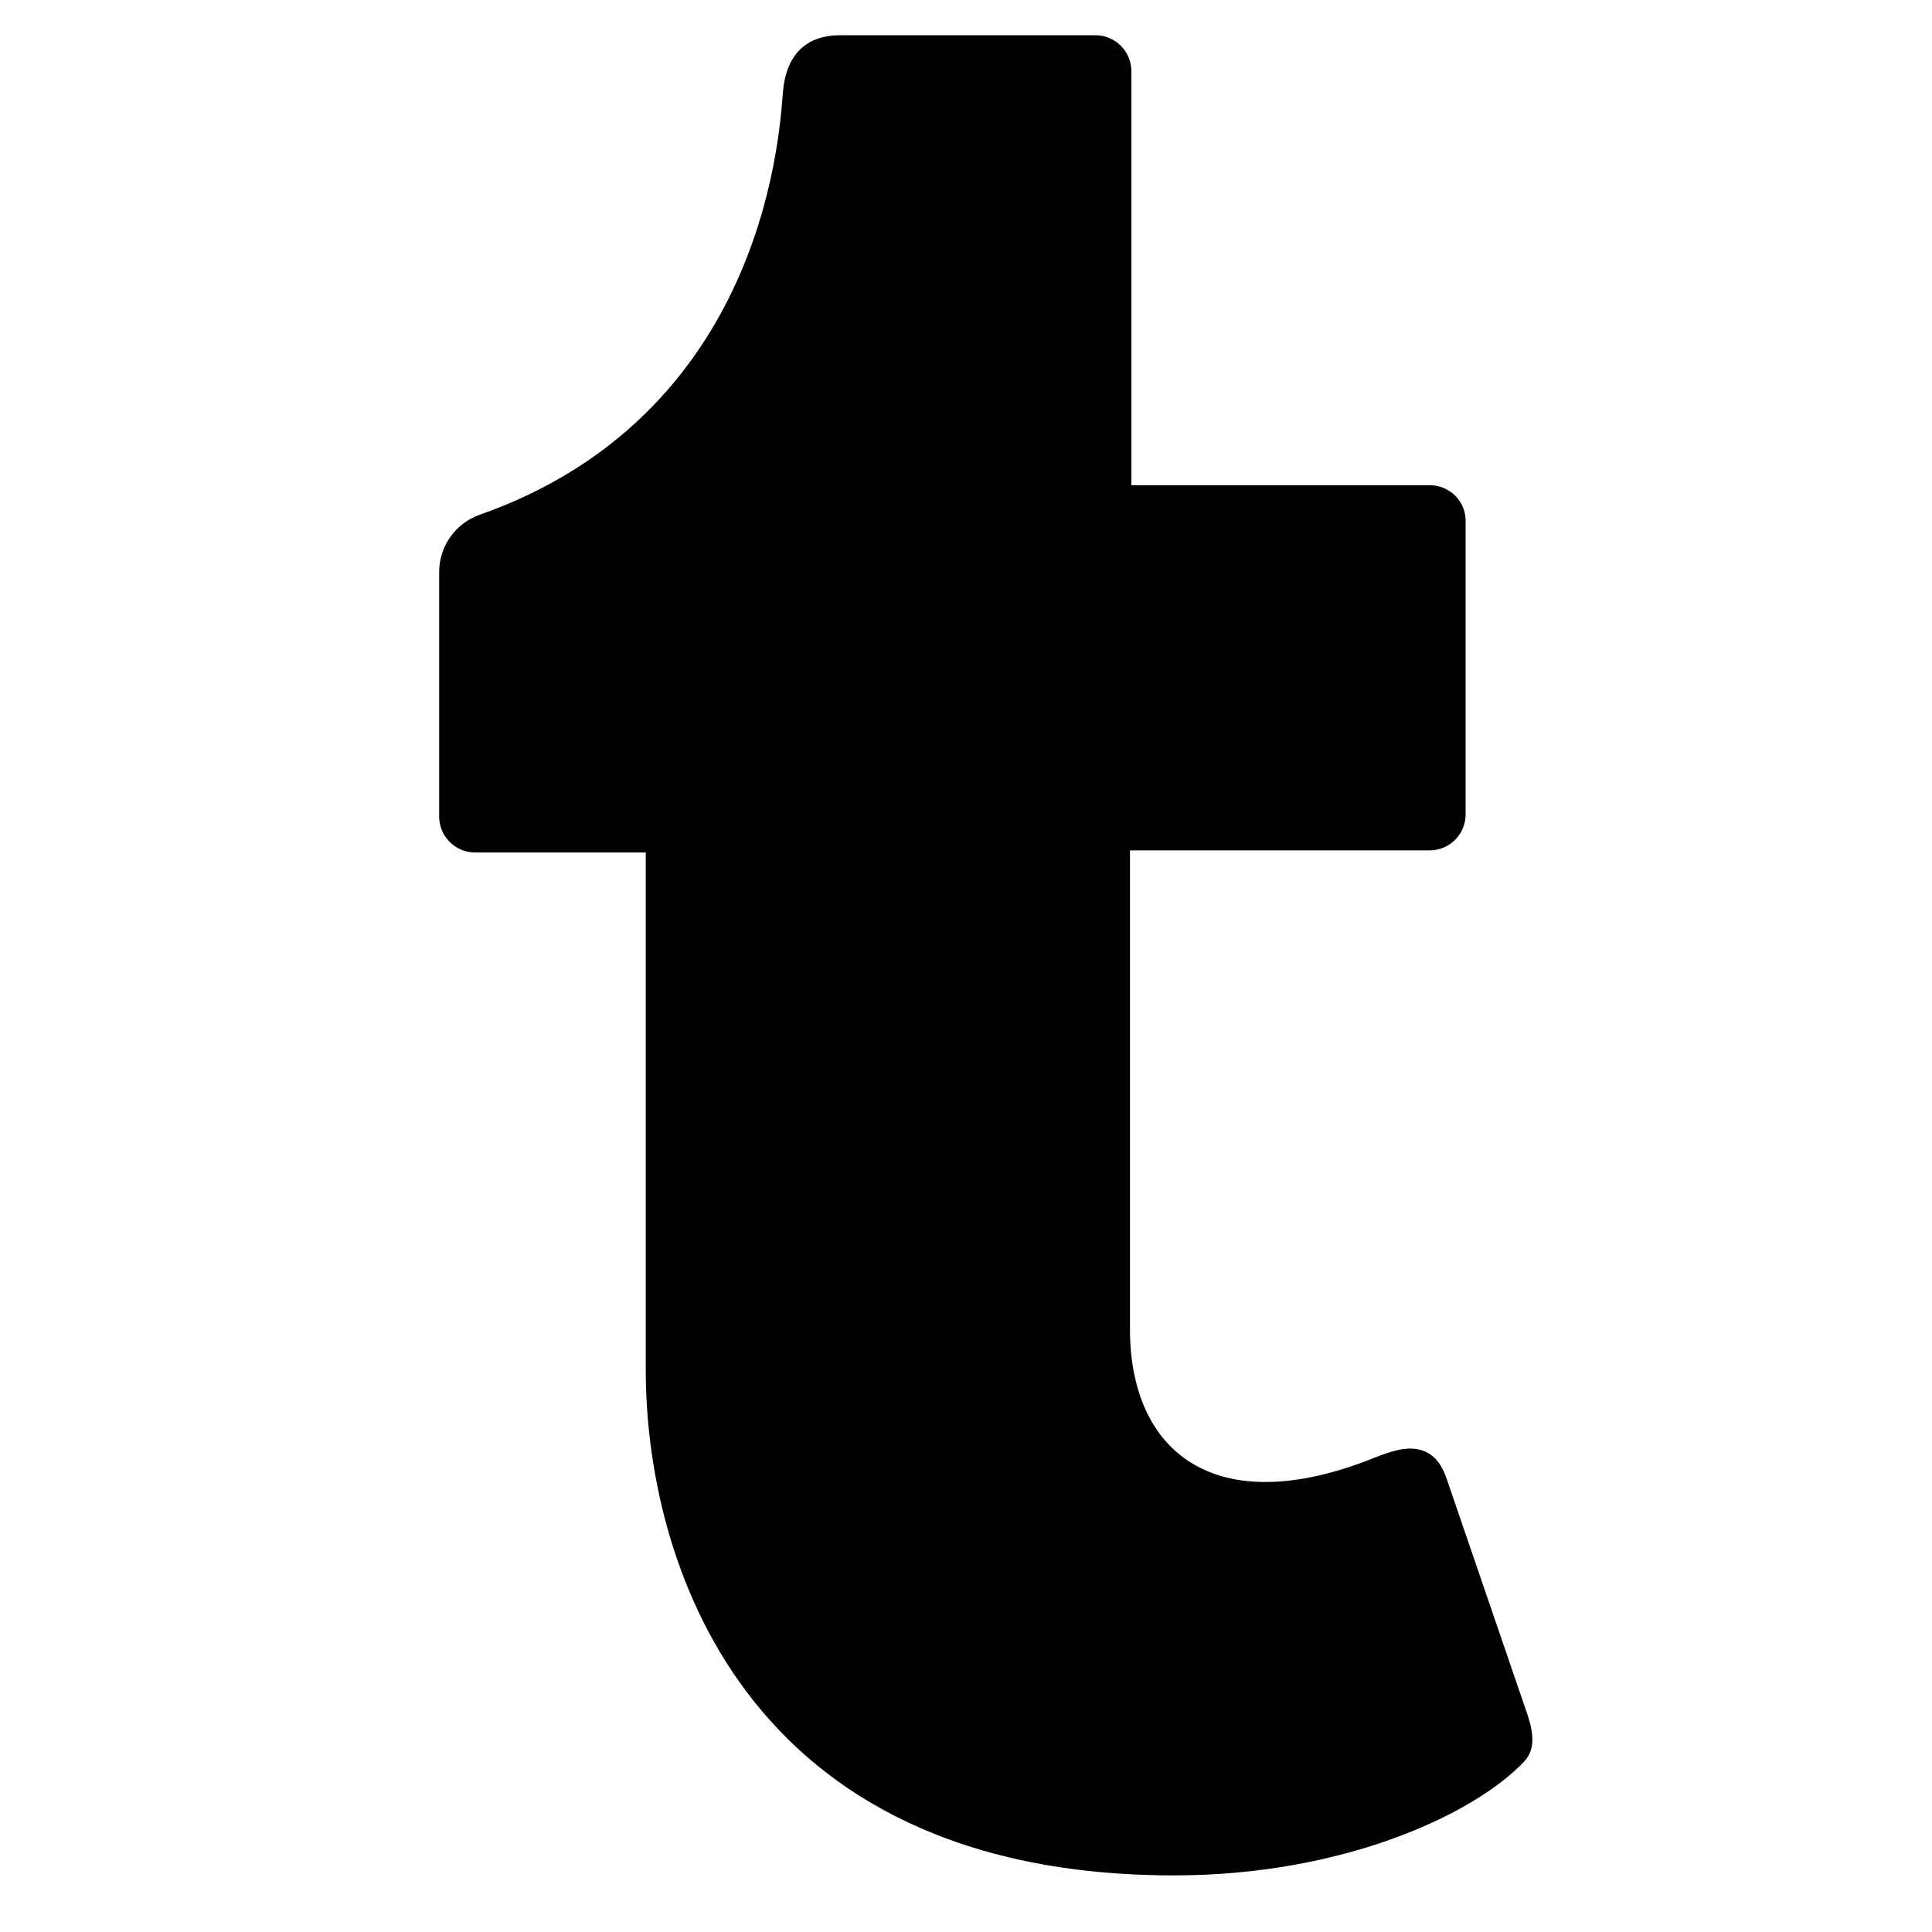
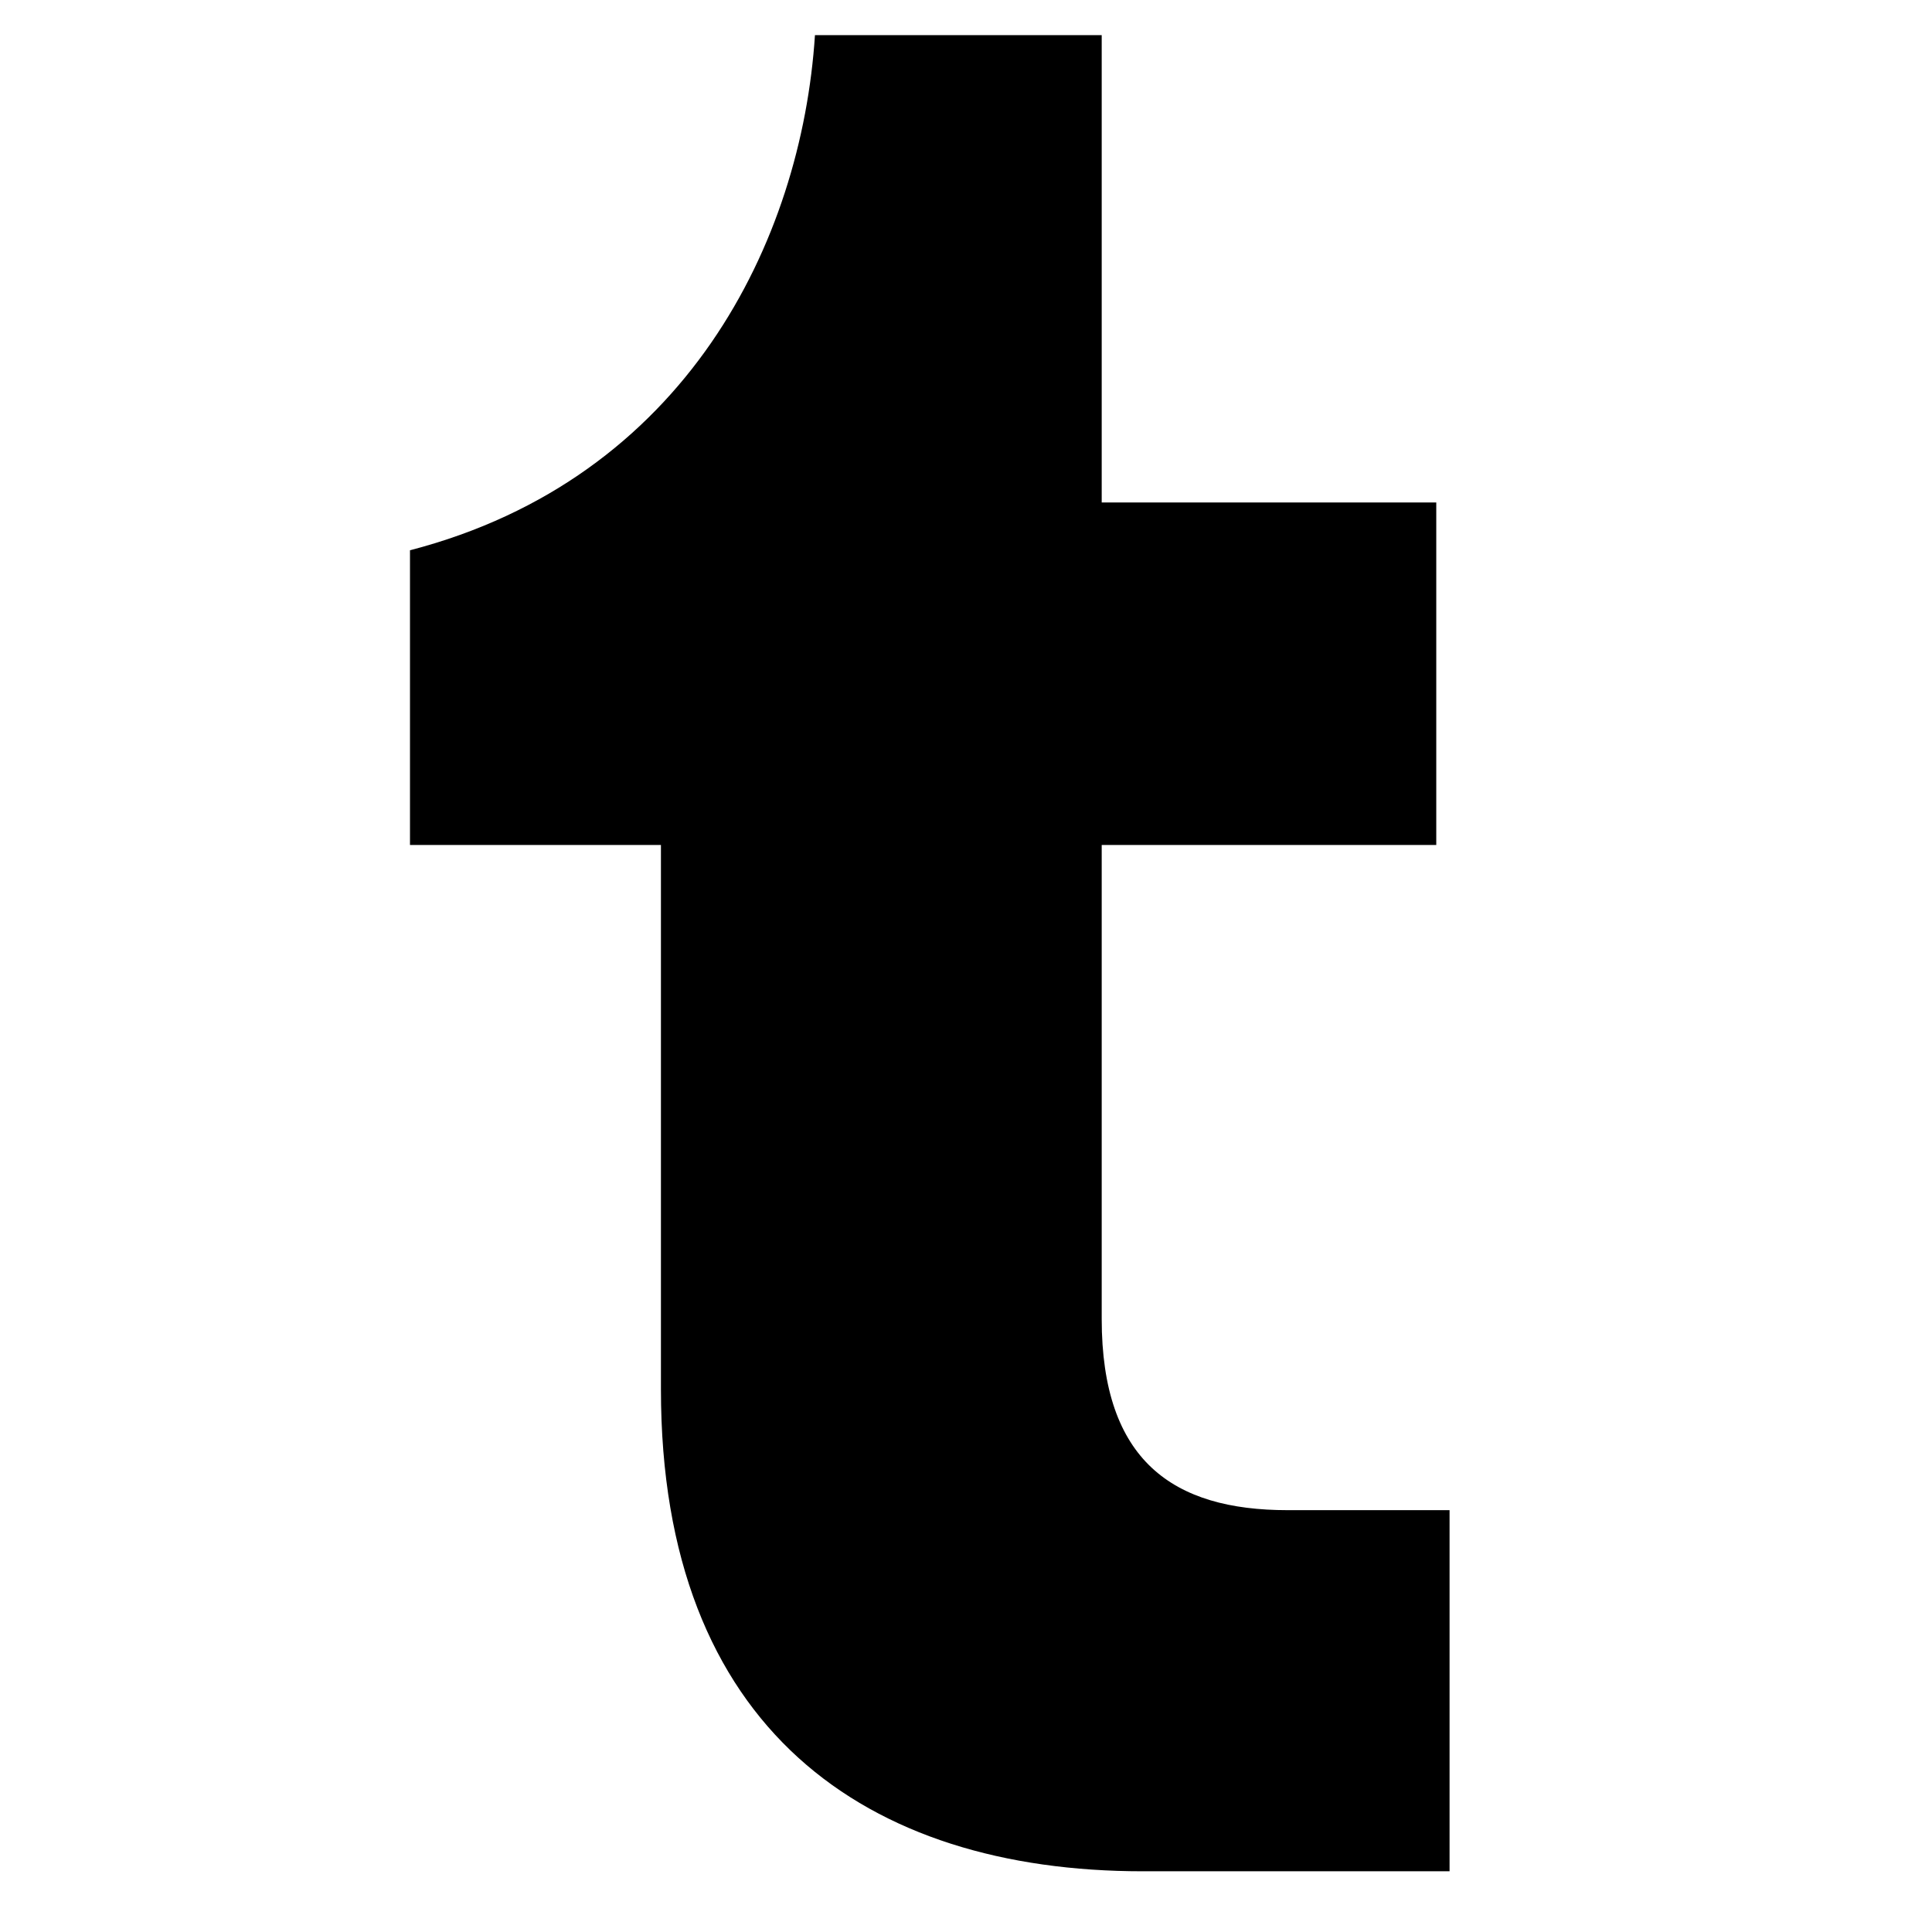
- <svg xmlns="http://www.w3.org/2000/svg" xmlns:ns1="http://xml.openoffice.org/svg/export" version="1.2" width="135.5mm" height="135.5mm" viewBox="0 0 13550 13550" preserveAspectRatio="xMidYMid" fill-rule="evenodd" stroke-width="28.222" stroke-linejoin="round" xml:space="preserve">
-   <defs class="ClipPathGroup">
-     <clipPath id="presentation_clip_path" clipPathUnits="userSpaceOnUse">
-       <rect x="0" y="0" width="13550" height="13550" />
-     </clipPath>
-     <clipPath id="presentation_clip_path_shrink" clipPathUnits="userSpaceOnUse">
-       <rect x="13" y="13" width="13523" height="13523" />
-     </clipPath>
-   </defs>
-   <defs class="TextShapeIndex">
-     <g ns1:slide="id1" ns1:id-list="id3" />
-   </defs>
-   <defs class="EmbeddedBulletChars">
-     <g id="bullet-char-template-57356" transform="scale(0.0004882812,-0.0004882812)">
-       <path d="M 580,1141 L 1163,571 580,0 -4,571 580,1141 Z" />
-     </g>
-     <g id="bullet-char-template-57354" transform="scale(0.0004882812,-0.0004882812)">
-       <path d="M 8,1128 L 1137,1128 1137,0 8,0 8,1128 Z" />
-     </g>
-     <g id="bullet-char-template-10146" transform="scale(0.0004882812,-0.0004882812)">
-       <path d="M 174,0 L 602,739 174,1481 1456,739 174,0 Z M 1358,739 L 309,1346 659,739 1358,739 Z" />
-     </g>
-     <g id="bullet-char-template-10132" transform="scale(0.0004882812,-0.0004882812)">
-       <path d="M 2015,739 L 1276,0 717,0 1260,543 174,543 174,936 1260,936 717,1481 1274,1481 2015,739 Z" />
-     </g>
-     <g id="bullet-char-template-10007" transform="scale(0.0004882812,-0.0004882812)">
-       <path d="M 0,-2 C -7,14 -16,27 -25,37 L 356,567 C 262,823 215,952 215,954 215,979 228,992 255,992 264,992 276,990 289,987 310,991 331,999 354,1012 L 381,999 492,748 772,1049 836,1024 860,1049 C 881,1039 901,1025 922,1006 886,937 835,863 770,784 769,783 710,716 594,584 L 774,223 C 774,196 753,168 711,139 L 727,119 C 717,90 699,76 672,76 641,76 570,178 457,381 L 164,-76 C 142,-110 111,-127 72,-127 30,-127 9,-110 8,-76 1,-67 -2,-52 -2,-32 -2,-23 -1,-13 0,-2 Z" />
-     </g>
-     <g id="bullet-char-template-10004" transform="scale(0.0004882812,-0.0004882812)">
-       <path d="M 285,-33 C 182,-33 111,30 74,156 52,228 41,333 41,471 41,549 55,616 82,672 116,743 169,778 240,778 293,778 328,747 346,684 L 369,508 C 377,444 397,411 428,410 L 1163,1116 C 1174,1127 1196,1133 1229,1133 1271,1133 1292,1118 1292,1087 L 1292,965 C 1292,929 1282,901 1262,881 L 442,47 C 390,-6 338,-33 285,-33 Z" />
-     </g>
-     <g id="bullet-char-template-9679" transform="scale(0.0004882812,-0.0004882812)">
-       <path d="M 813,0 C 632,0 489,54 383,161 276,268 223,411 223,592 223,773 276,916 383,1023 489,1130 632,1184 813,1184 992,1184 1136,1130 1245,1023 1353,916 1407,772 1407,592 1407,412 1353,268 1245,161 1136,54 992,0 813,0 Z" />
-     </g>
-     <g id="bullet-char-template-8226" transform="scale(0.0004882812,-0.0004882812)">
-       <path d="M 346,457 C 273,457 209,483 155,535 101,586 74,649 74,723 74,796 101,859 155,911 209,963 273,989 346,989 419,989 480,963 531,910 582,859 608,796 608,723 608,648 583,586 532,535 482,483 420,457 346,457 Z" />
-     </g>
-     <g id="bullet-char-template-8211" transform="scale(0.0004882812,-0.0004882812)">
-       <path d="M -4,459 L 1135,459 1135,606 -4,606 -4,459 Z" />
-     </g>
-     <g id="bullet-char-template-61548" transform="scale(0.0004882812,-0.0004882812)">
-       <path d="M 173,740 C 173,903 231,1043 346,1159 462,1274 601,1332 765,1332 928,1332 1067,1274 1183,1159 1299,1043 1357,903 1357,740 1357,577 1299,437 1183,322 1067,206 928,148 765,148 601,148 462,206 346,322 231,437 173,577 173,740 Z" />
-     </g>
-   </defs>
-   <g>
-     <g id="id2" class="Master_Slide">
-       <g id="bg-id2" class="Background" />
-       <g id="bo-id2" class="BackgroundObjects" />
-     </g>
-   </g>
-   <g class="SlideGroup">
-     <g>
-       <g id="container-id1">
-         <g id="id1" class="Slide" clip-path="url(#presentation_clip_path)">
-           <g class="Page">
-             <g class="Graphic">
-               <g id="id3">
-                 <rect class="BoundingBox" stroke="none" fill="none" x="2881" y="247" width="8067" height="12907" />
-                 <defs>
-                   <clipPath id="clip_path_1" clipPathUnits="userSpaceOnUse">
-                     <path d="M 2881,247 L 10947,247 10947,13153 2881,13153 2881,247 Z" />
-                   </clipPath>
-                 </defs>
-                 <g clip-path="url(#clip_path_1)">
-                   <path fill="rgb(0,0,0)" stroke="none" d="M 10690,12354 C 10347,12719 9430,13153 8235,13153 5190,13153 4529,10915 4529,9609 L 4529,5979 3332,5979 C 3194,5979 3080,5866 3080,5727 L 3080,4013 C 3080,3831 3194,3670 3365,3610 4928,3060 5419,1694 5490,658 5510,381 5654,247 5896,247 L 7683,247 C 7821,247 7935,360 7935,499 L 7935,3403 10027,3403 C 10166,3403 10279,3514 10279,3652 L 10279,5712 C 10279,5851 10166,5964 10027,5964 L 7925,5964 7925,9322 C 7925,10184 8522,10673 9639,10224 9760,10176 9866,10143 9959,10168 10047,10191 10105,10254 10145,10368 L 10700,11988 C 10745,12114 10783,12256 10690,12354 L 10690,12354 Z" />
-                 </g>
-               </g>
-             </g>
-           </g>
-         </g>
-       </g>
-     </g>
-   </g>
+ <svg xmlns="http://www.w3.org/2000/svg" viewBox="0 0 385 385" height="512" width="512" xml:space="preserve" style="fill-rule:evenodd;clip-rule:evenodd;stroke-linejoin:round;stroke-miterlimit:2">
+   <path d="M0 159.34c-23.964 0-41.823-12.328-41.823-41.823V70.28H-63.6V44.704C-39.636 38.481-29.612 17.859-28.457 0h24.884v40.555H25.46V70.28H-3.573v41.131c0 12.329 6.222 16.591 16.129 16.591h14.058v31.338H0Z" style="fill-rule:nonzero" transform="translate(227.748 7) scale(2.29635)" />
</svg>
